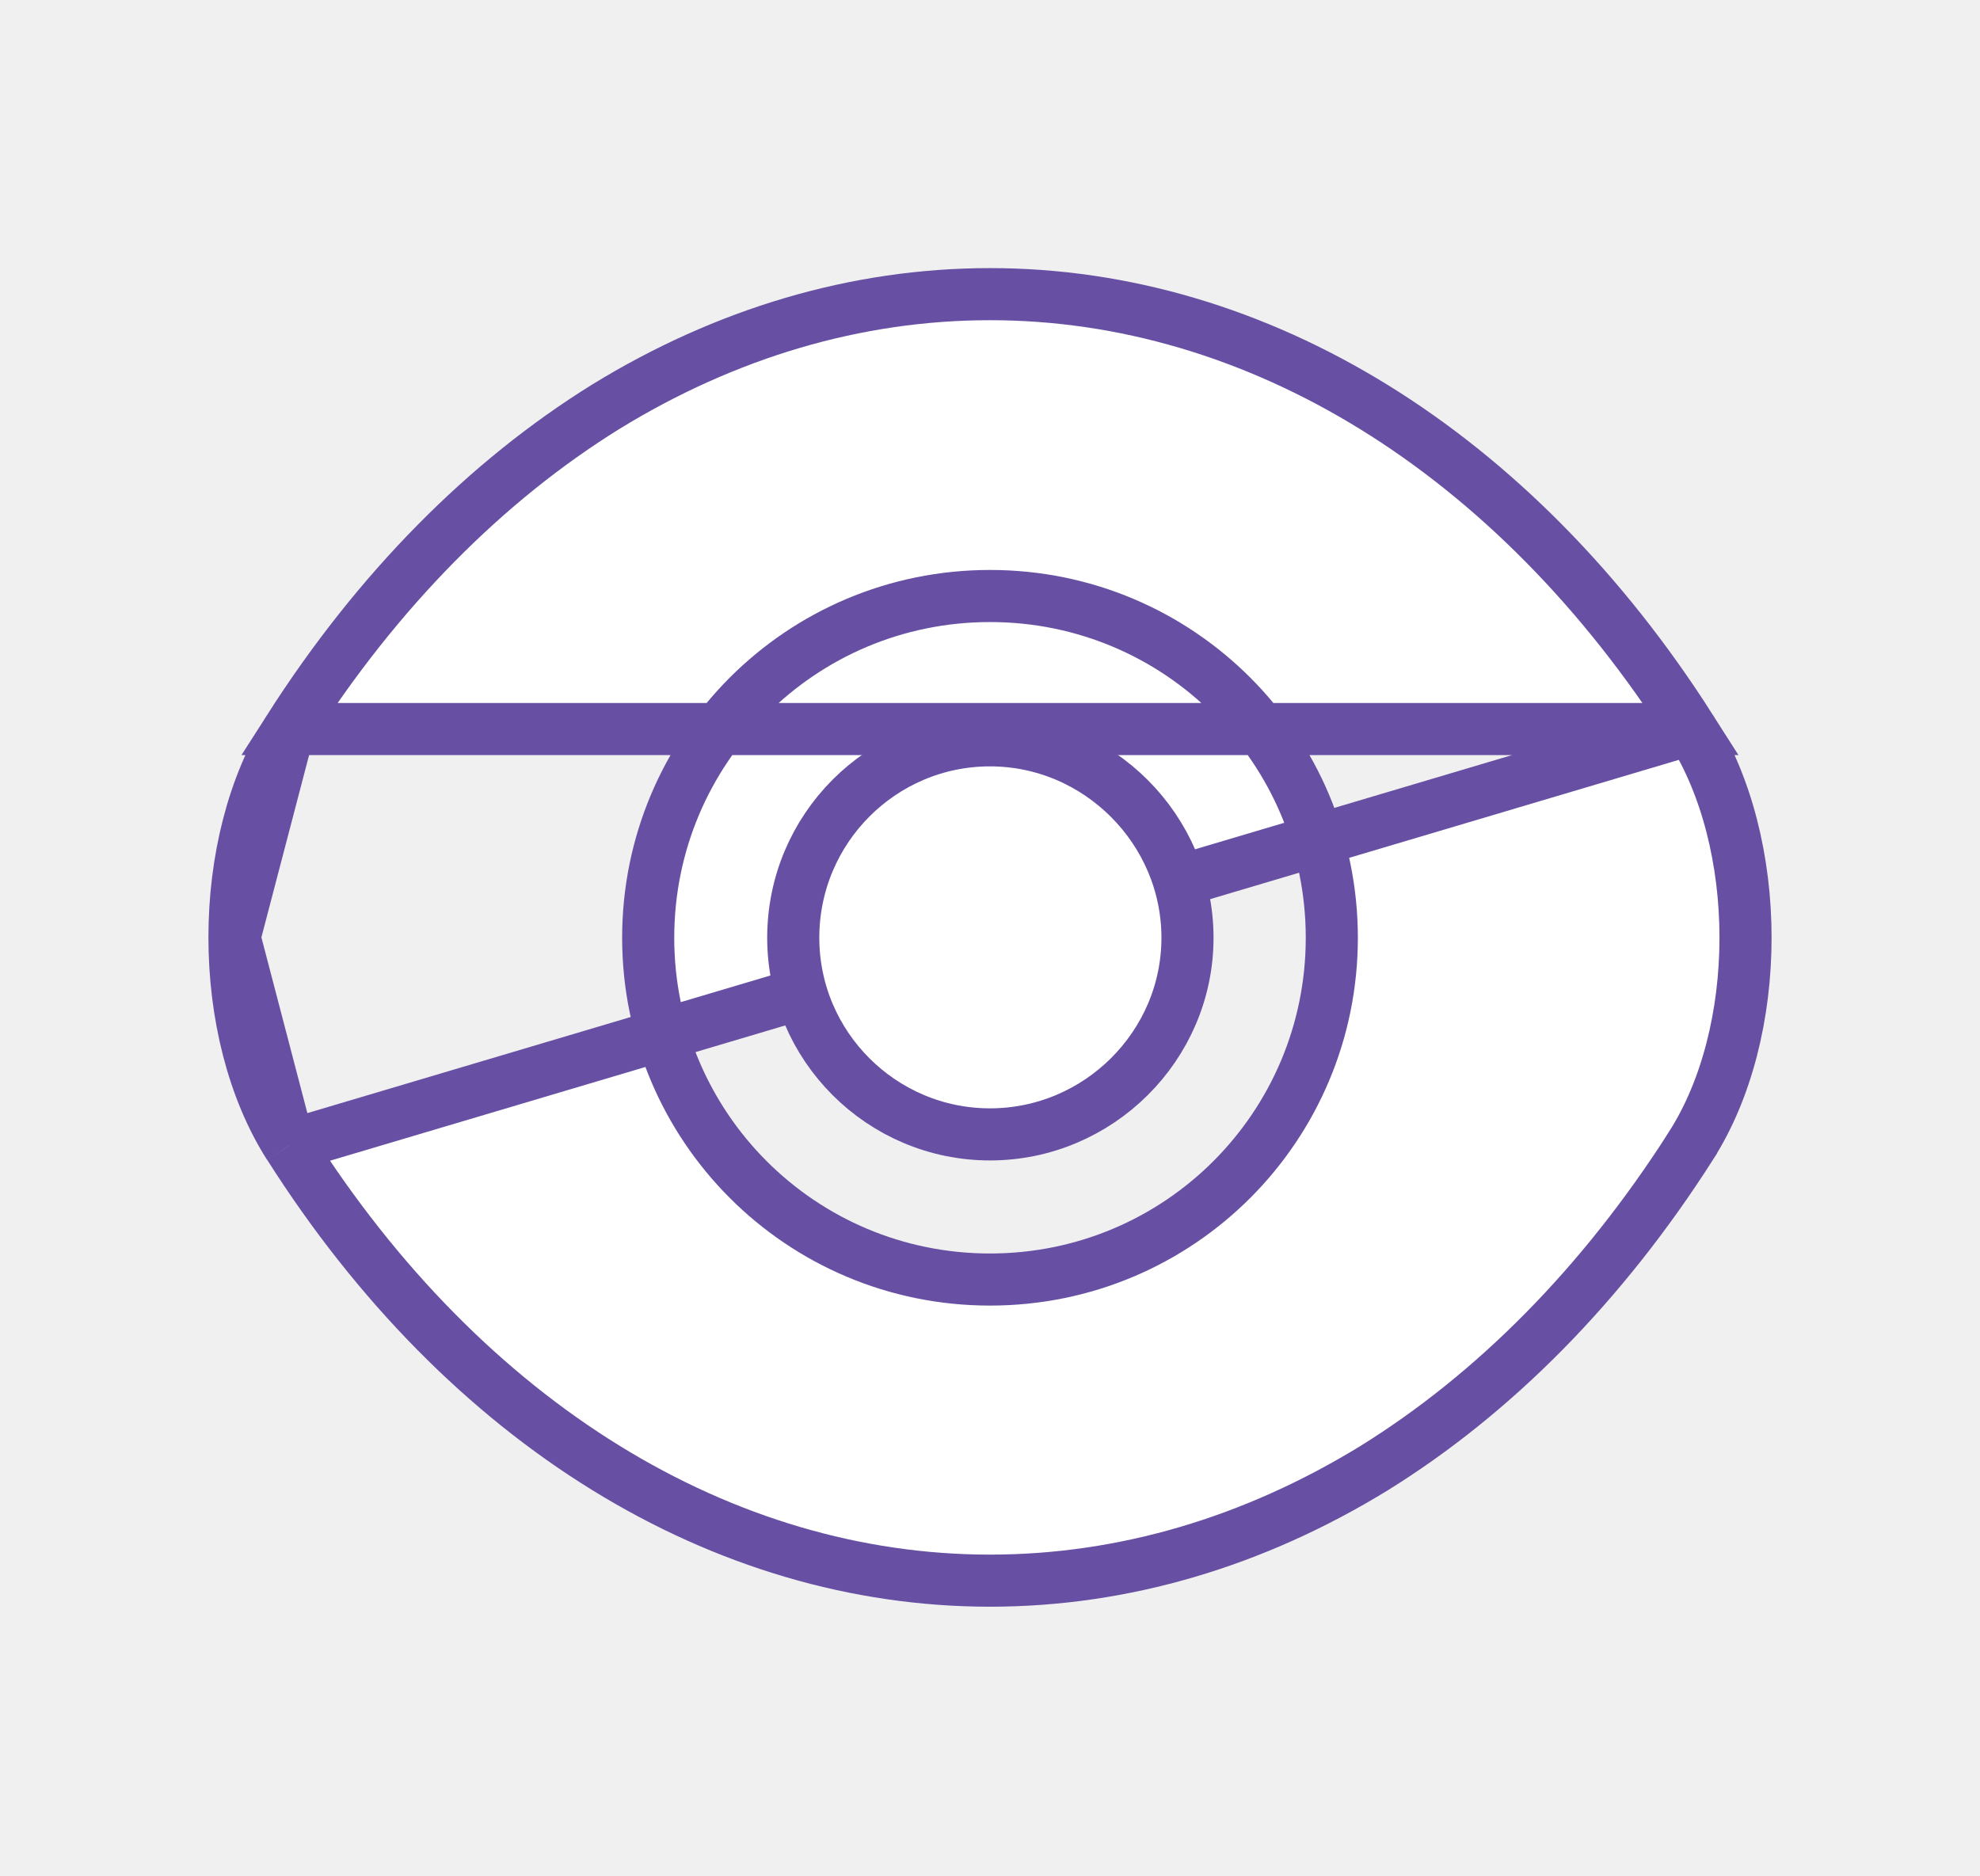
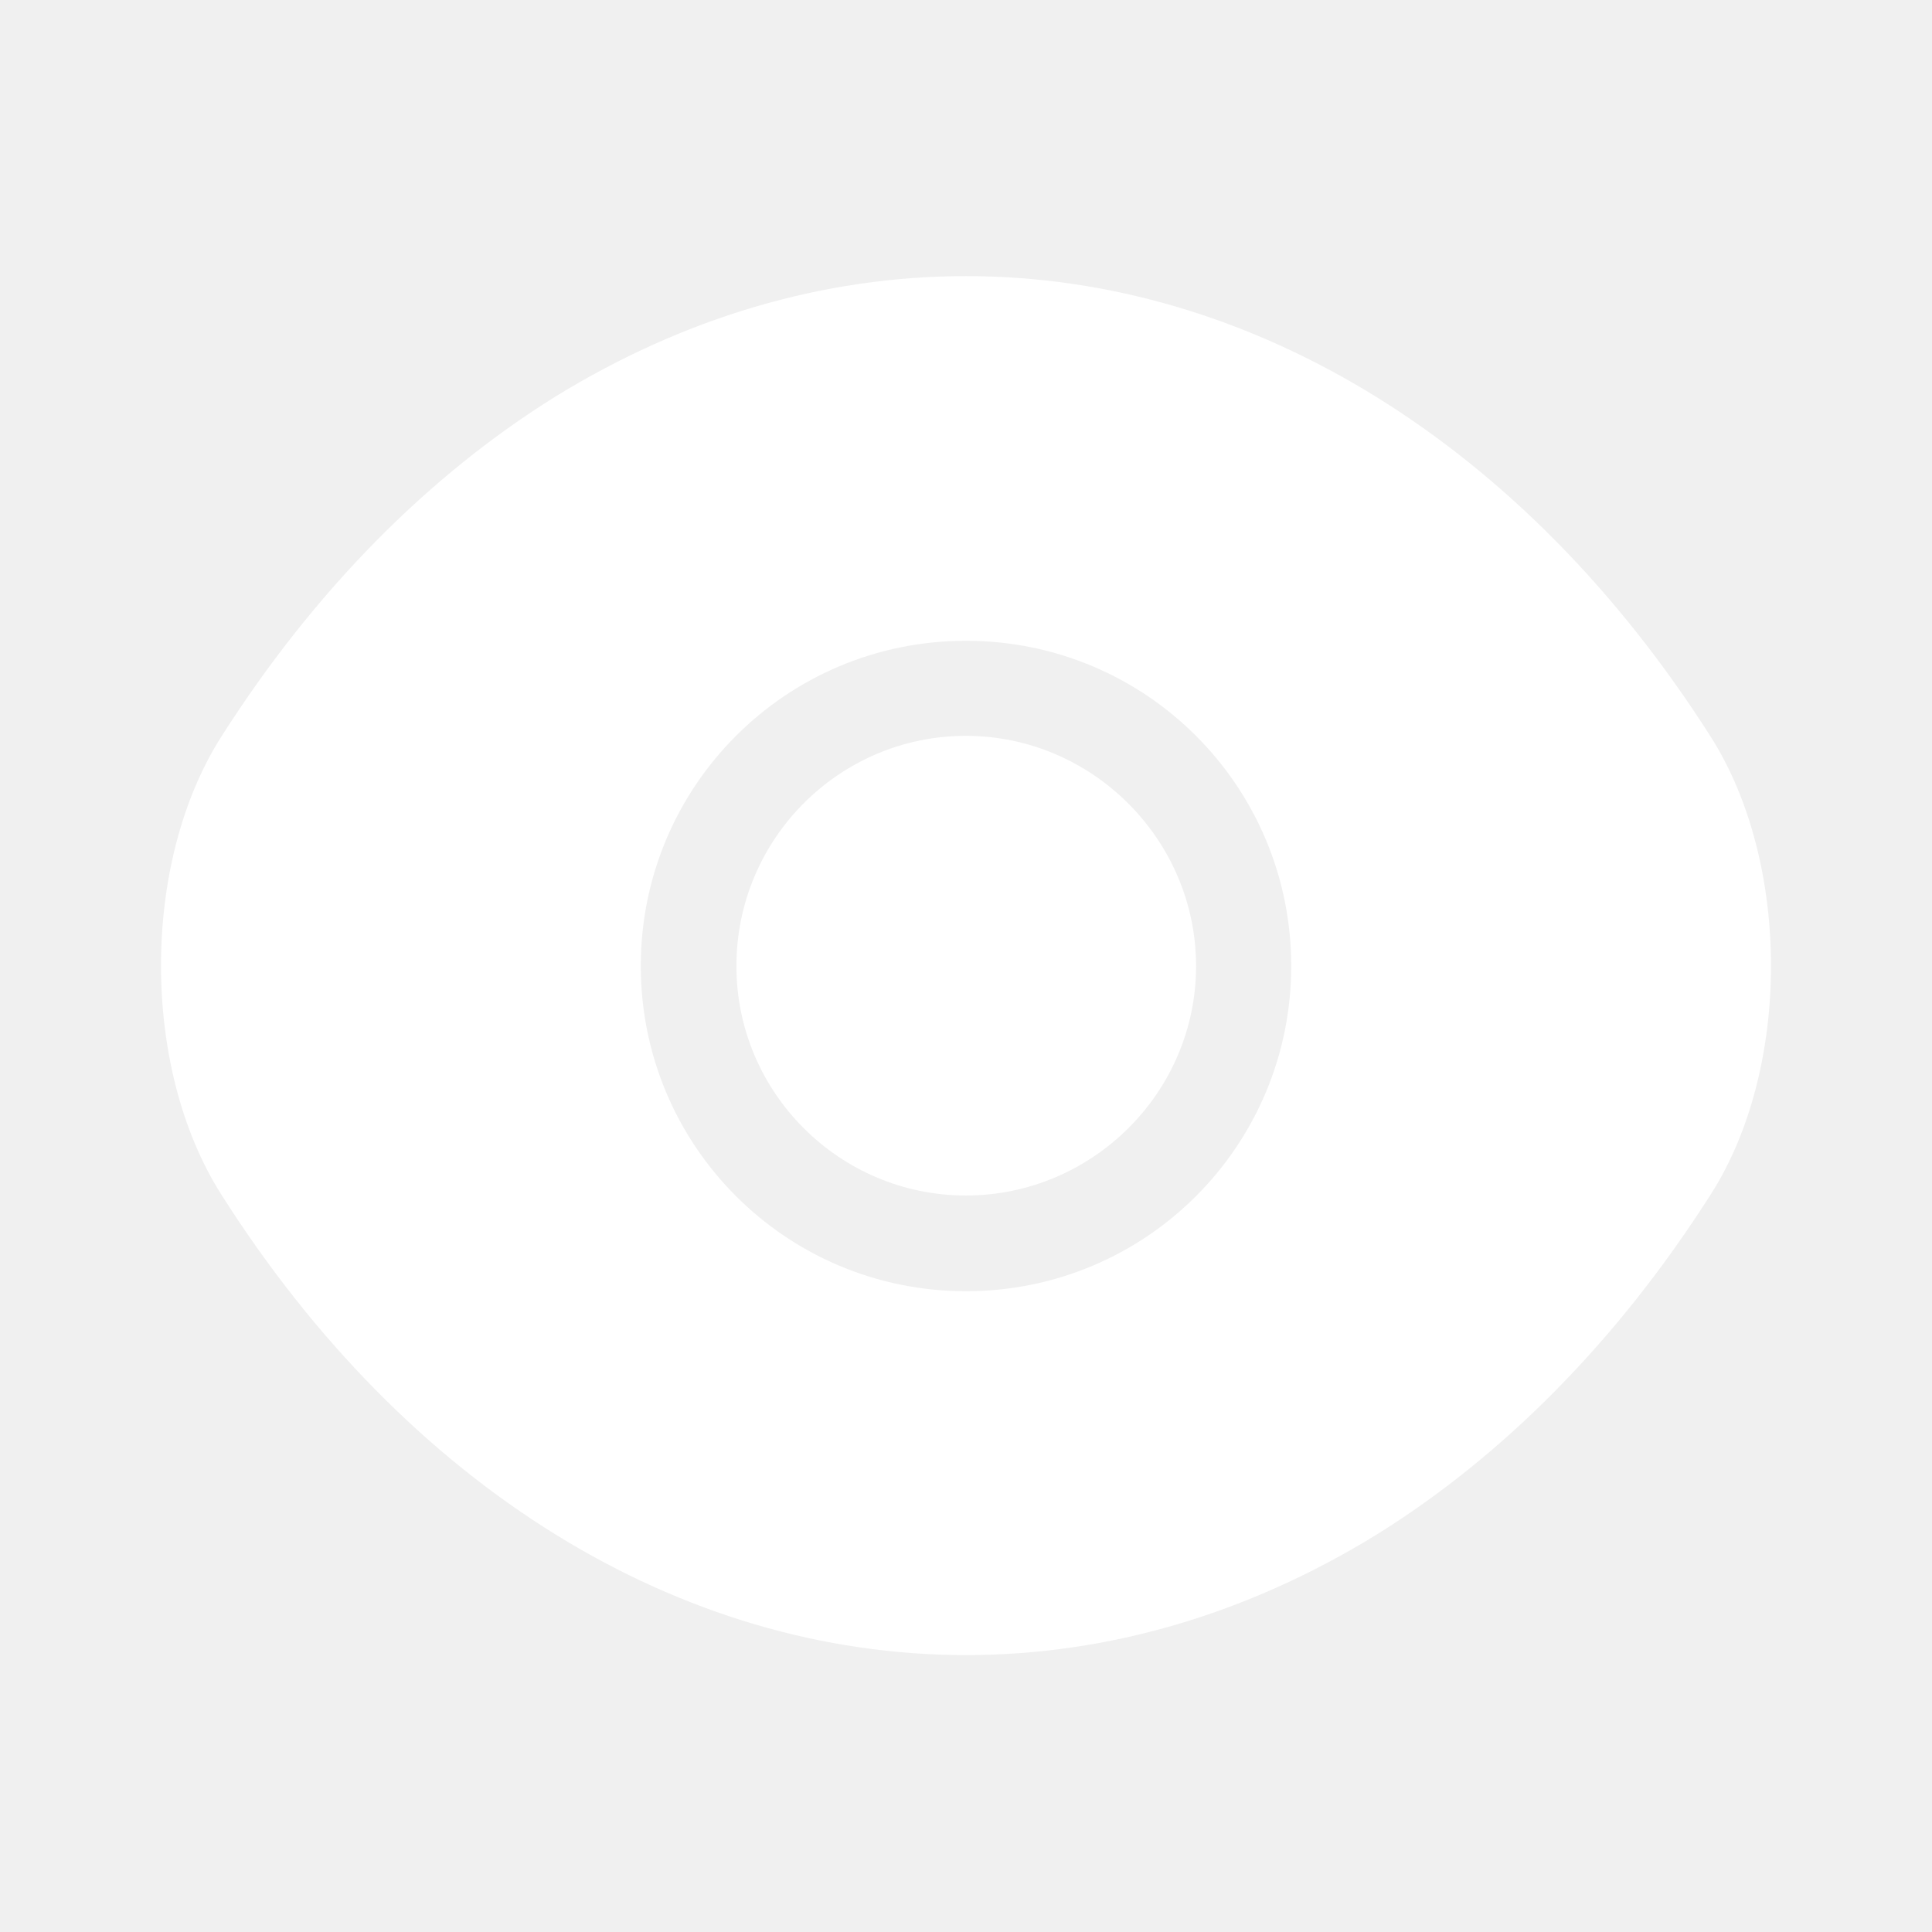
- <svg xmlns="http://www.w3.org/2000/svg" width="19" height="18" viewBox="0 0 19 18" fill="none">
-   <path d="M16.227 6.997L16.227 6.997C14.529 4.329 12.066 2.823 9.5 2.823C8.215 2.823 6.963 3.198 5.814 3.903C4.665 4.616 3.626 5.66 2.773 6.997H16.227ZM16.227 6.997C16.57 7.537 16.75 8.262 16.75 8.999C16.75 9.736 16.57 10.459 16.227 10.995L16.227 10.996C15.374 12.333 14.335 13.377 13.186 14.09C12.037 14.795 10.785 15.17 9.5 15.17C6.934 15.17 4.471 13.671 2.774 10.996L2.773 10.996M16.227 6.997L2.773 10.996M2.773 10.996C2.429 10.456 2.25 9.733 2.25 8.996M2.773 10.996L2.25 8.996M2.25 8.996C2.25 8.26 2.429 7.537 2.773 6.997L2.25 8.996ZM6.22 9C6.22 10.81 7.682 12.28 9.5 12.28C11.319 12.28 12.78 10.81 12.78 9C12.78 7.19 11.319 5.72 9.5 5.72C7.682 5.72 6.22 7.19 6.22 9Z" fill="white" stroke="#6750A4" stroke-width="0.5" />
-   <path d="M7.612 9C7.612 7.952 8.461 7.105 9.5 7.105C10.539 7.105 11.395 7.961 11.395 9C11.395 10.038 10.54 10.887 9.5 10.887C8.46 10.887 7.612 10.039 7.612 9Z" fill="white" stroke="#6750A4" stroke-width="0.5" />
+ <svg xmlns="http://www.w3.org/2000/svg" width="24" height="24" viewBox="0 0 24 24" fill="none">
+   <path d="M21.25 9.15C18.94 5.52 15.56 3.43 12 3.43C10.22 3.43 8.49 3.95 6.91 4.92C5.33 5.9 3.91 7.33 2.75 9.15C1.75 10.72 1.75 13.27 2.75 14.84C5.06 18.48 8.44 20.56 12 20.56C13.78 20.56 15.51 20.04 17.09 19.07C18.67 18.09 20.09 16.66 21.25 14.84C22.25 13.28 22.25 10.72 21.25 9.15ZM12 16.04C9.76 16.04 7.96 14.23 7.96 12C7.96 9.77 9.76 7.96 12 7.96C14.24 7.96 16.04 9.77 16.04 12C16.04 14.23 14.24 16.04 12 16.04Z" fill="white" />
+   <path d="M11.998 9.141C10.428 9.141 9.148 10.421 9.148 12.001C9.148 13.571 10.428 14.851 11.998 14.851C13.568 14.851 14.858 13.571 14.858 12.001C14.858 10.431 13.568 9.141 11.998 9.141Z" fill="white" />
</svg>
